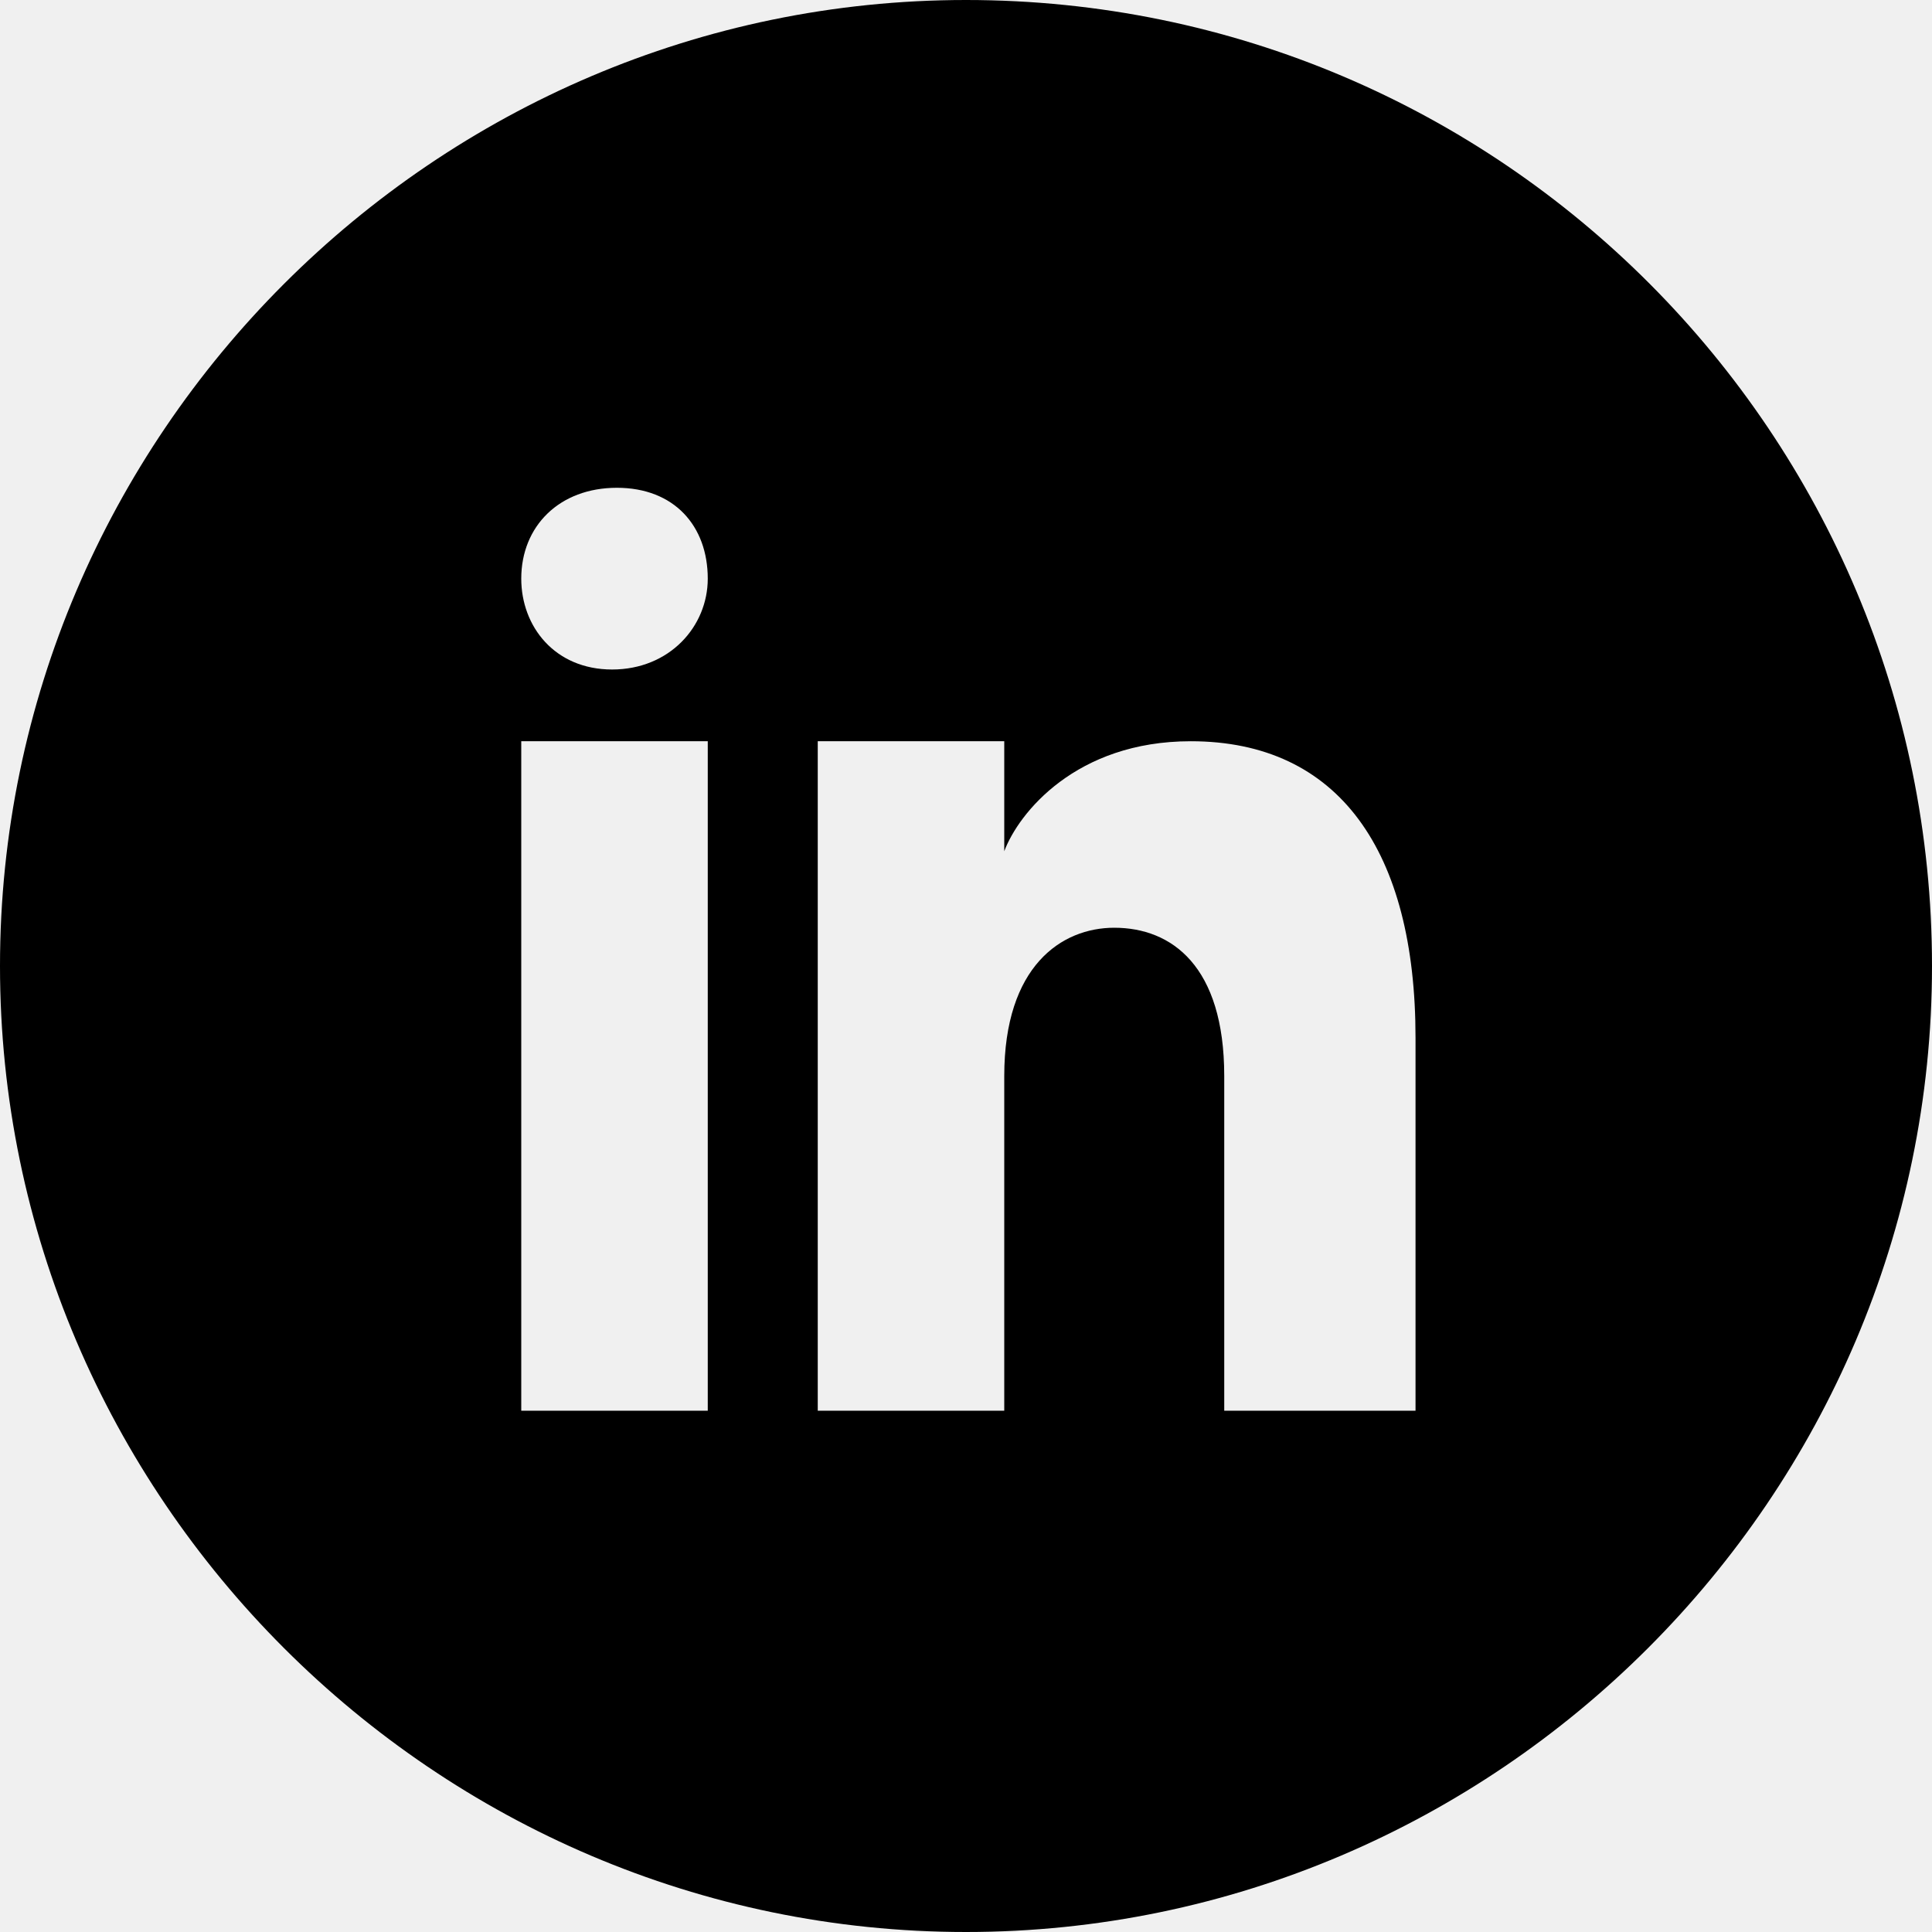
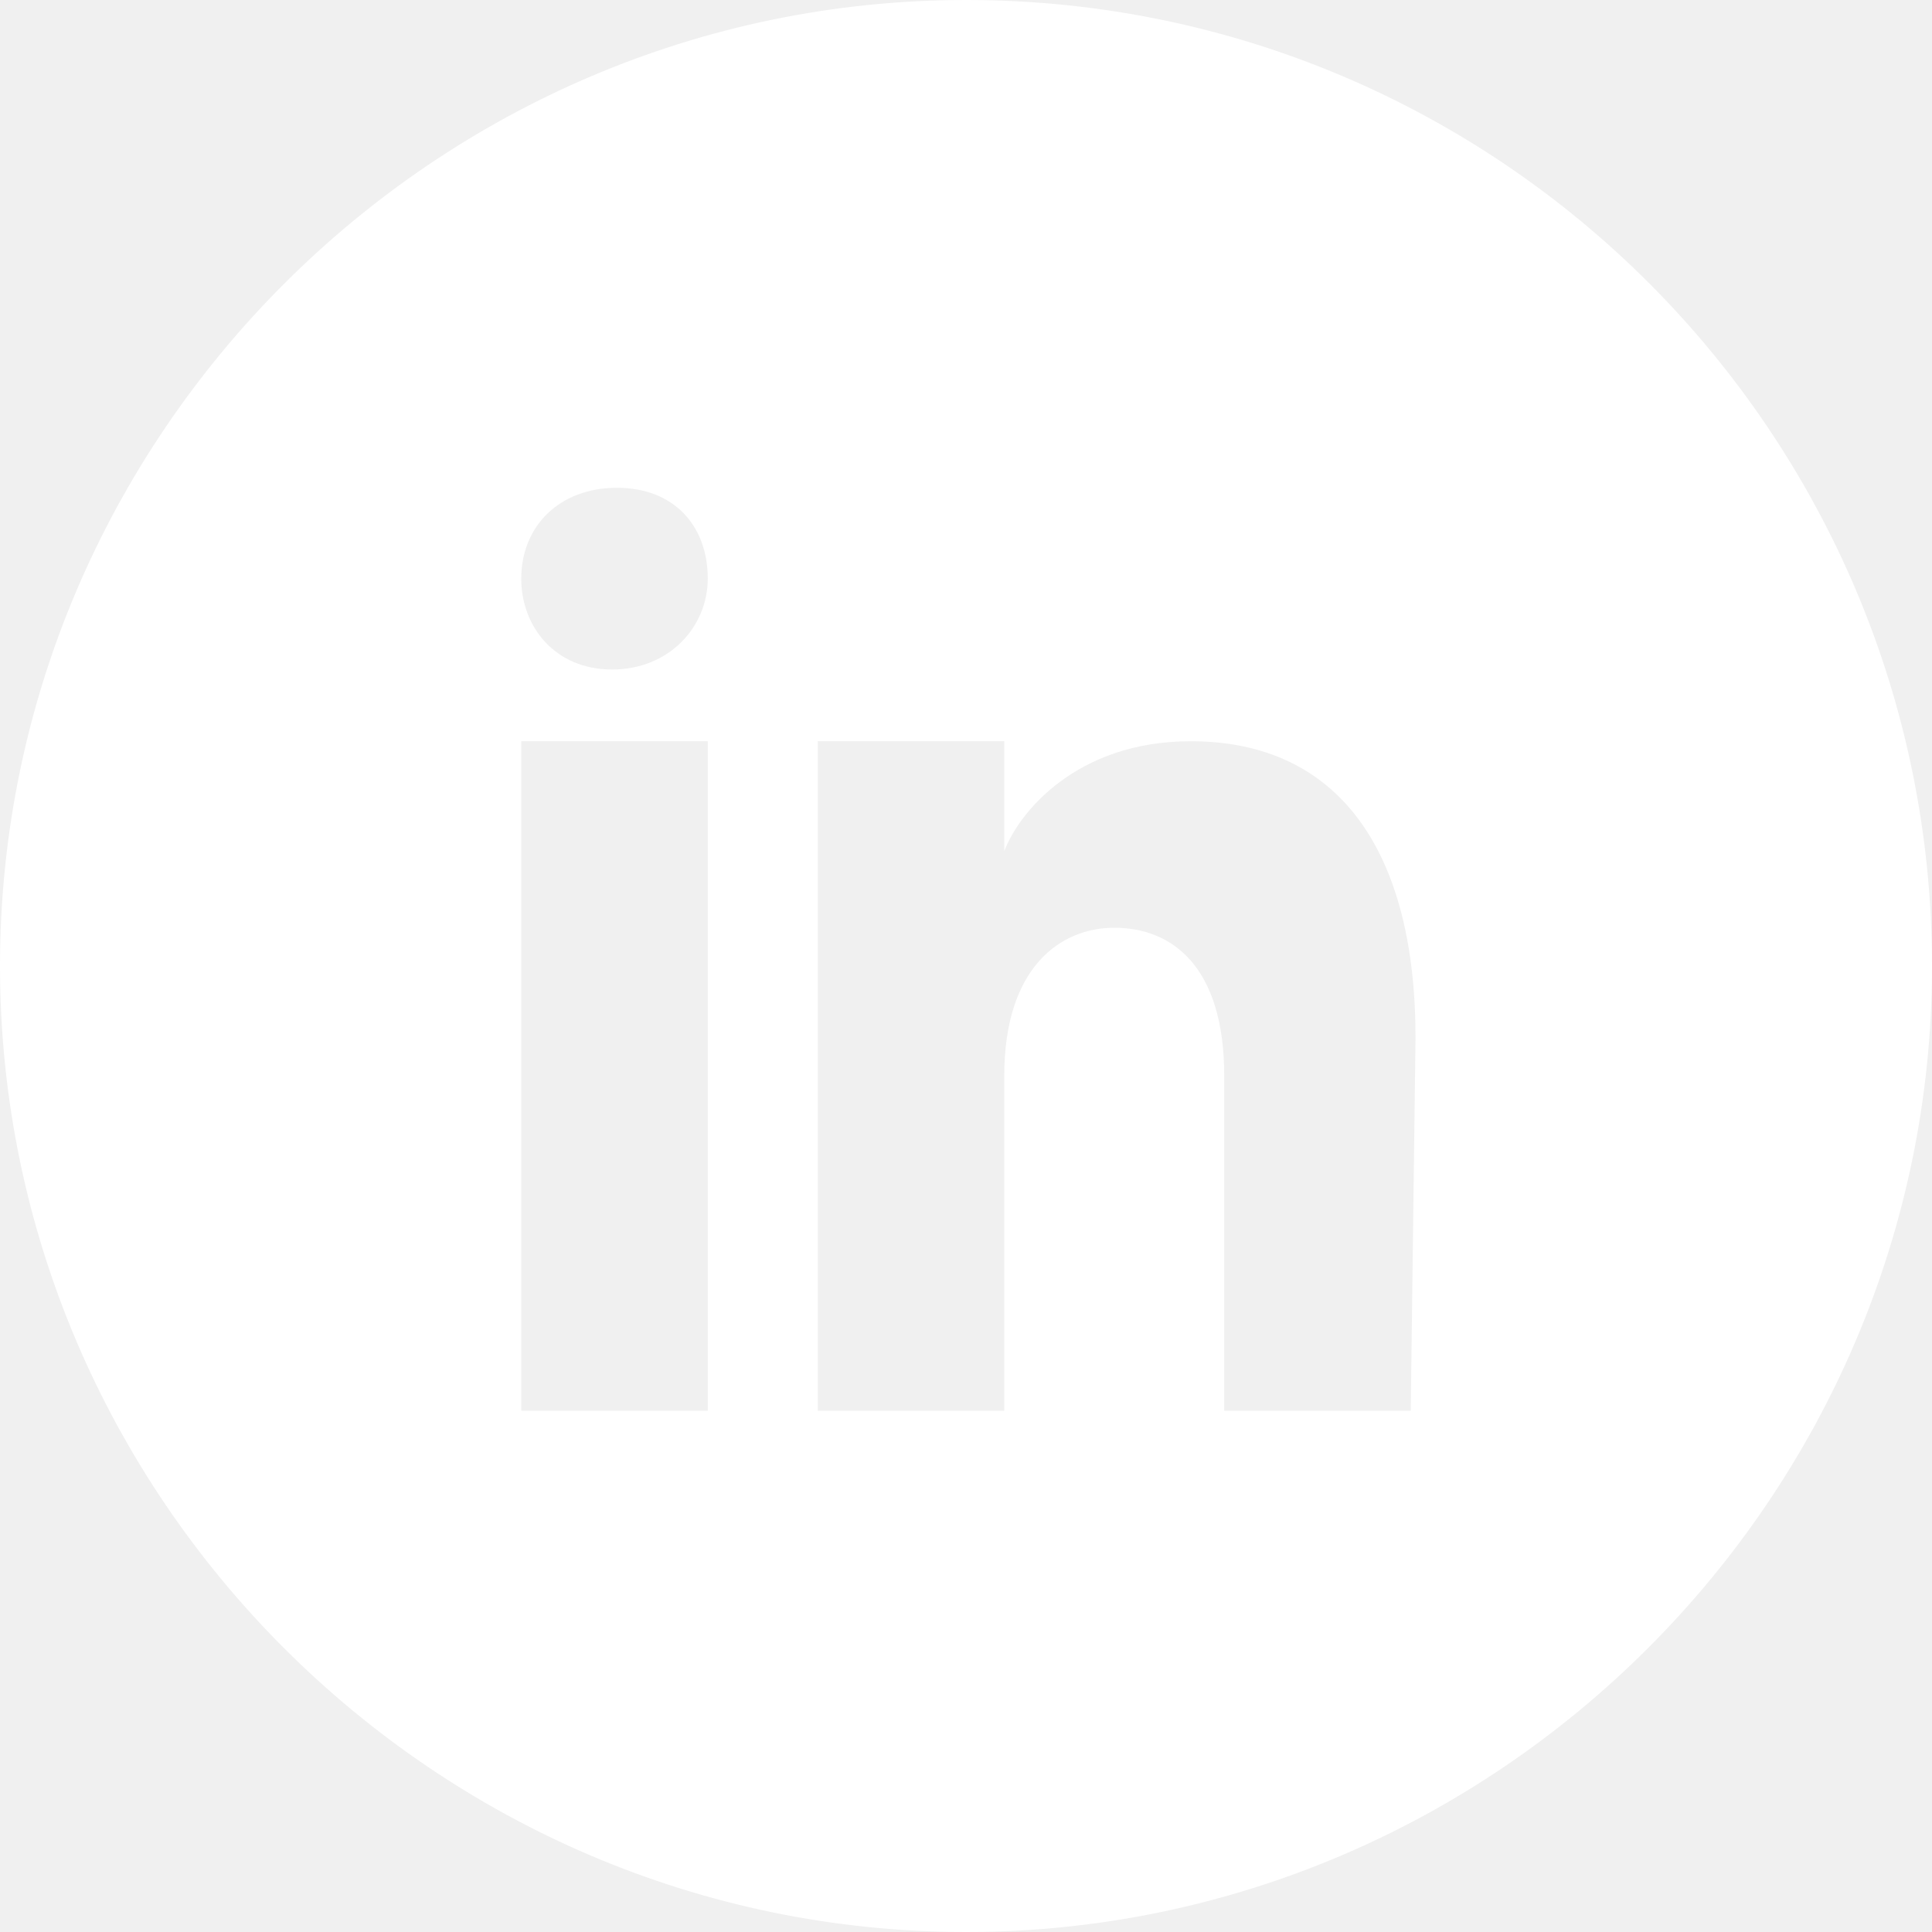
<svg xmlns="http://www.w3.org/2000/svg" version="1.1" id="Layer_1" x="0px" y="0px" viewBox="0 0 40.4 40.4" style="enable-background:new 0 0 40.4 40.4;" xml:space="preserve">
-   <path d="M20.2,0C9.1,0,0,9.1,0,20.2s9.1,20.2,20.2,20.2s20.2-9.1,20.2-20.2S31.4,0,20.2,0z M14.8,29.5h-3.9v-14h3.9V29.5z M12.8,14  L12.8,14c-1.2,0-1.9-0.9-1.9-1.9c0-1.1,0.8-1.9,2-1.9c1.2,0,1.9,0.8,1.9,1.9C14.8,13.1,14,14,12.8,14z M29.5,29.5h-3.9v-7  c0-2.3-1.1-3.1-2.3-3.1c-1.1,0-2.3,0.8-2.3,3.1v7h-3.9v-14H21v2.3c0.3-0.8,1.5-2.3,3.9-2.3c3.1,0,4.7,2.3,4.7,6.2V29.5z" />
+   <style type="text/css">
+ 	.st0{fill:#FFFFFF;}
+ </style>
+   <path class="st0" d="M20.2,0C9.1,0,0,9.1,0,20.2s9.1,20.2,20.2,20.2s20.2-9.1,20.2-20.2S31.4,0,20.2,0z M14.8,29.5h-3.9v-14h3.9  C14.8,15.5,14.8,29.5,14.8,29.5z M12.8,14L12.8,14c-1.2,0-1.9-0.9-1.9-1.9c0-1.1,0.8-1.9,2-1.9s1.9,0.8,1.9,1.9  C14.8,13.1,14,14,12.8,14z M29.5,29.5h-3.9v-7c0-2.3-1.1-3.1-2.3-3.1c-1.1,0-2.3,0.8-2.3,3.1v7h-3.9v-14H21v2.3  c0.3-0.8,1.5-2.3,3.9-2.3c3.1,0,4.7,2.3,4.7,6.2L29.5,29.5L29.5,29.5z" />
</svg>
